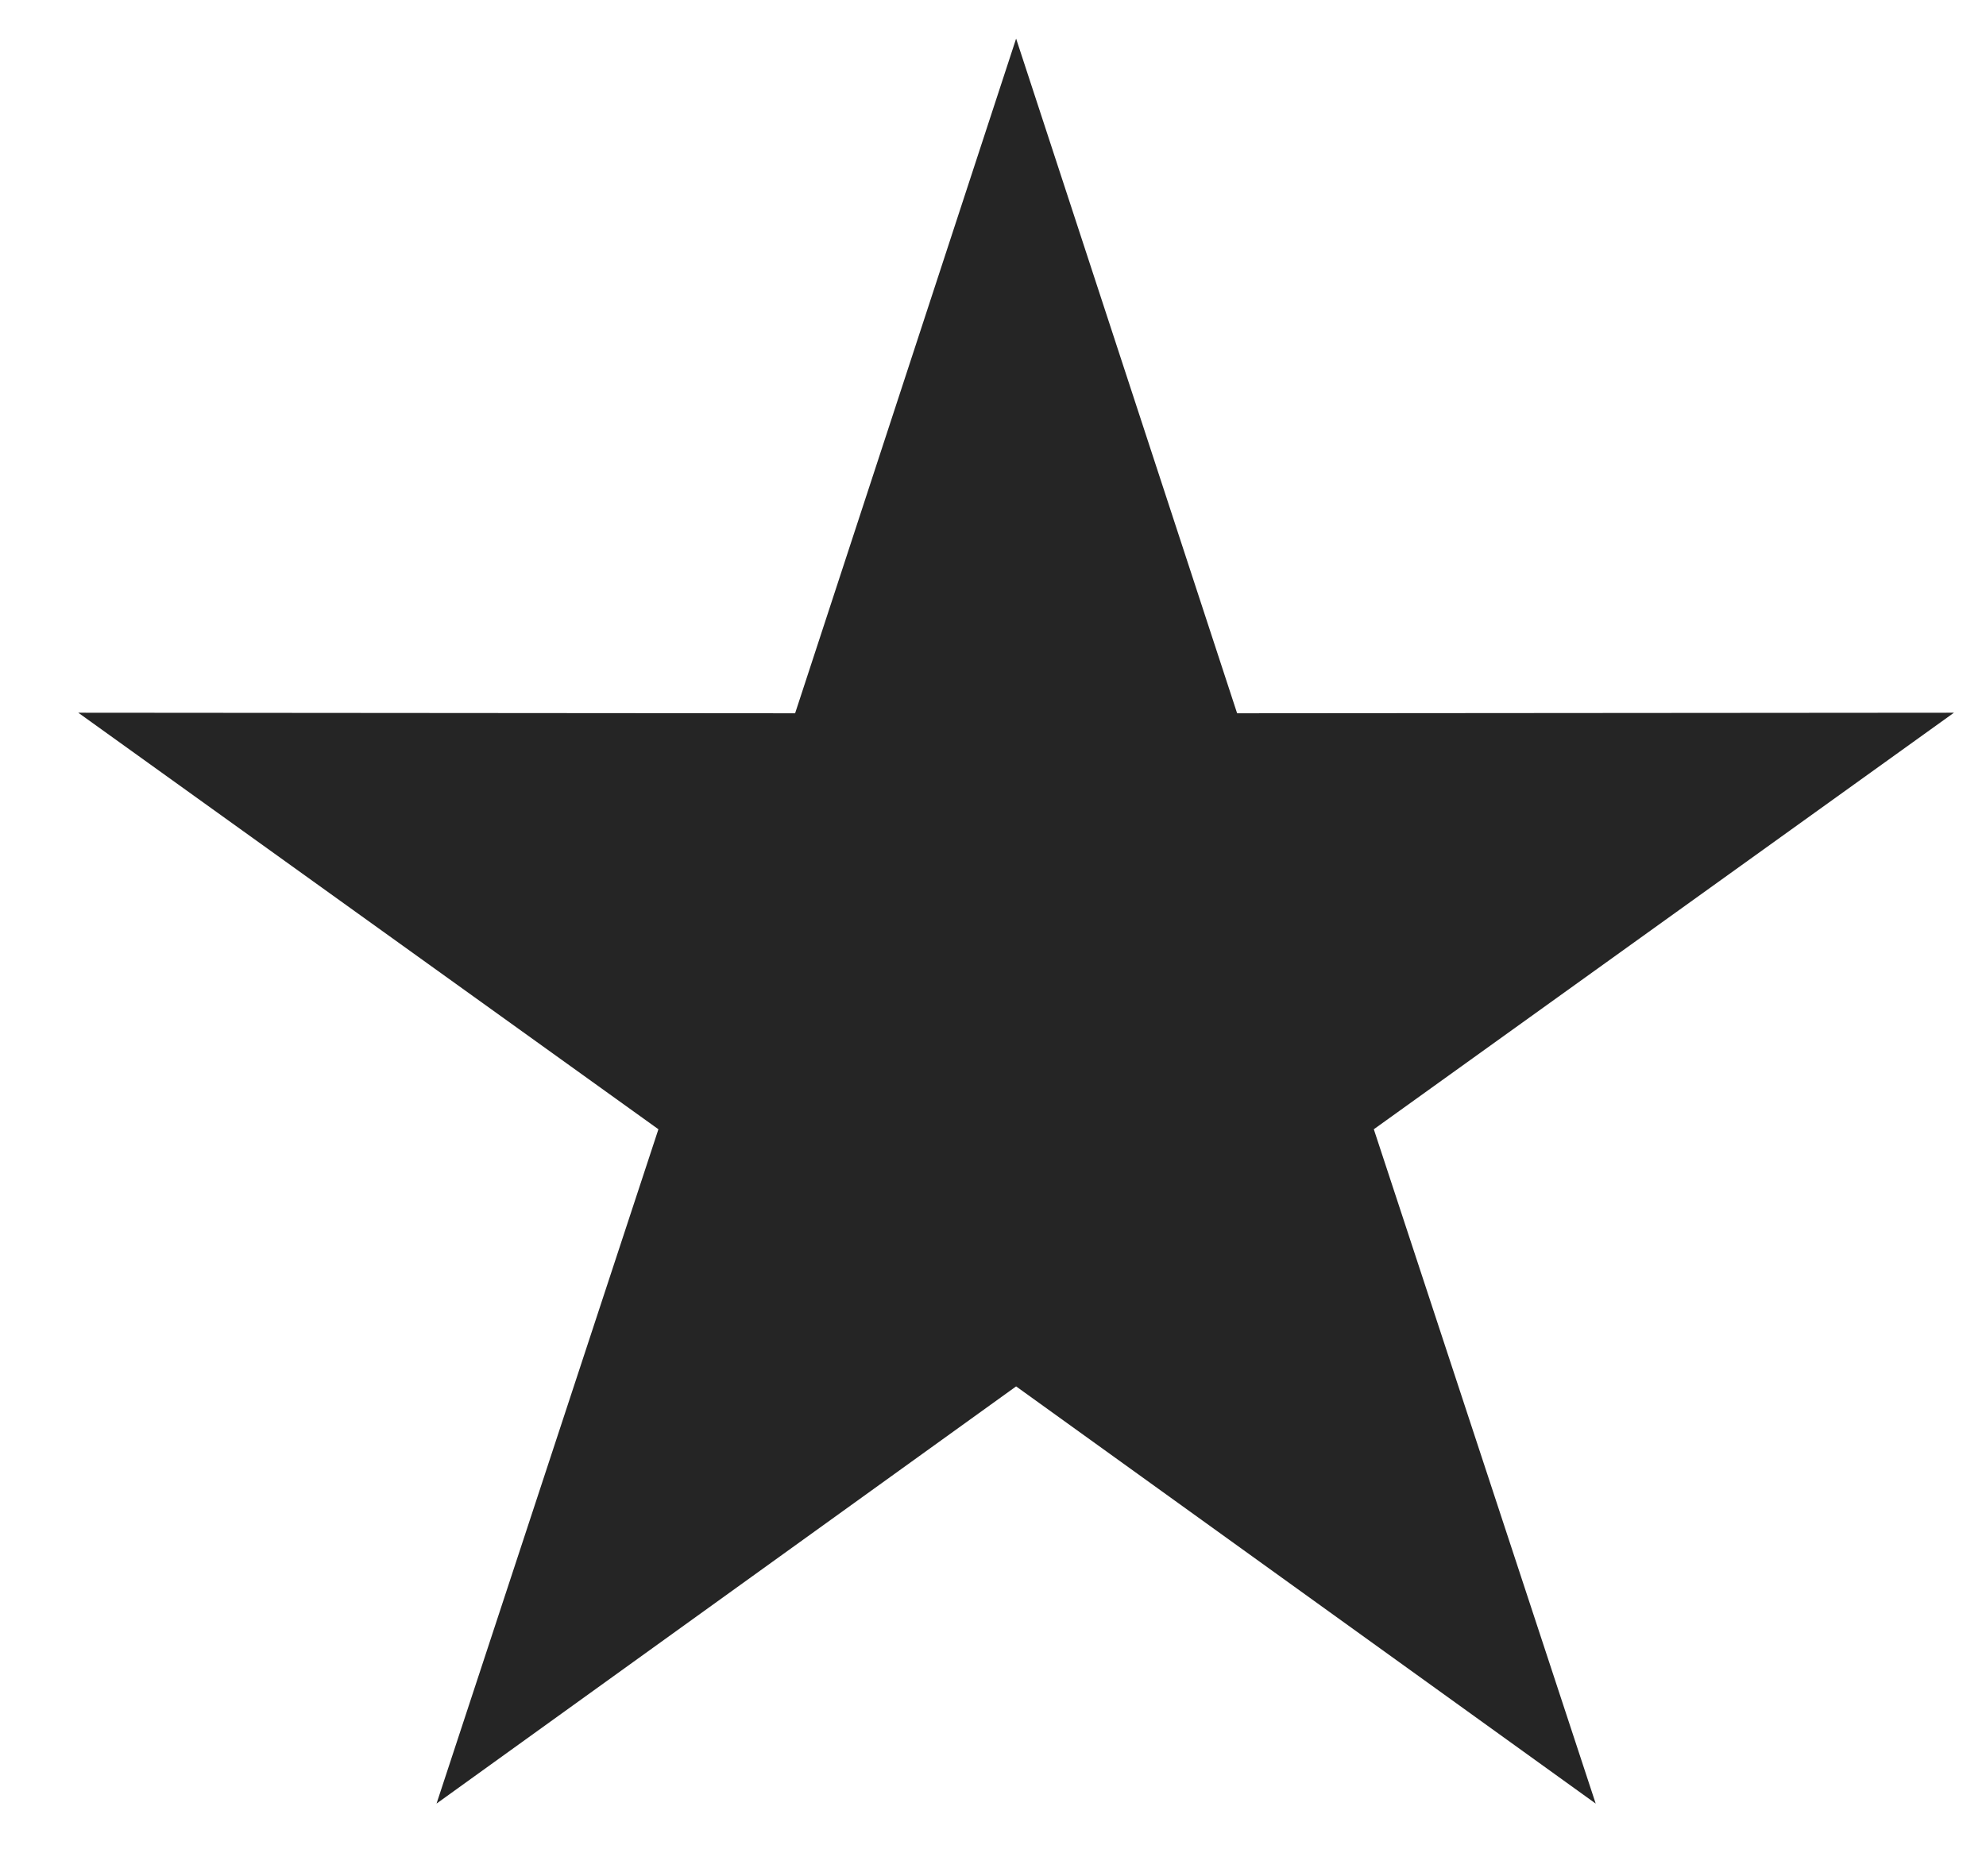
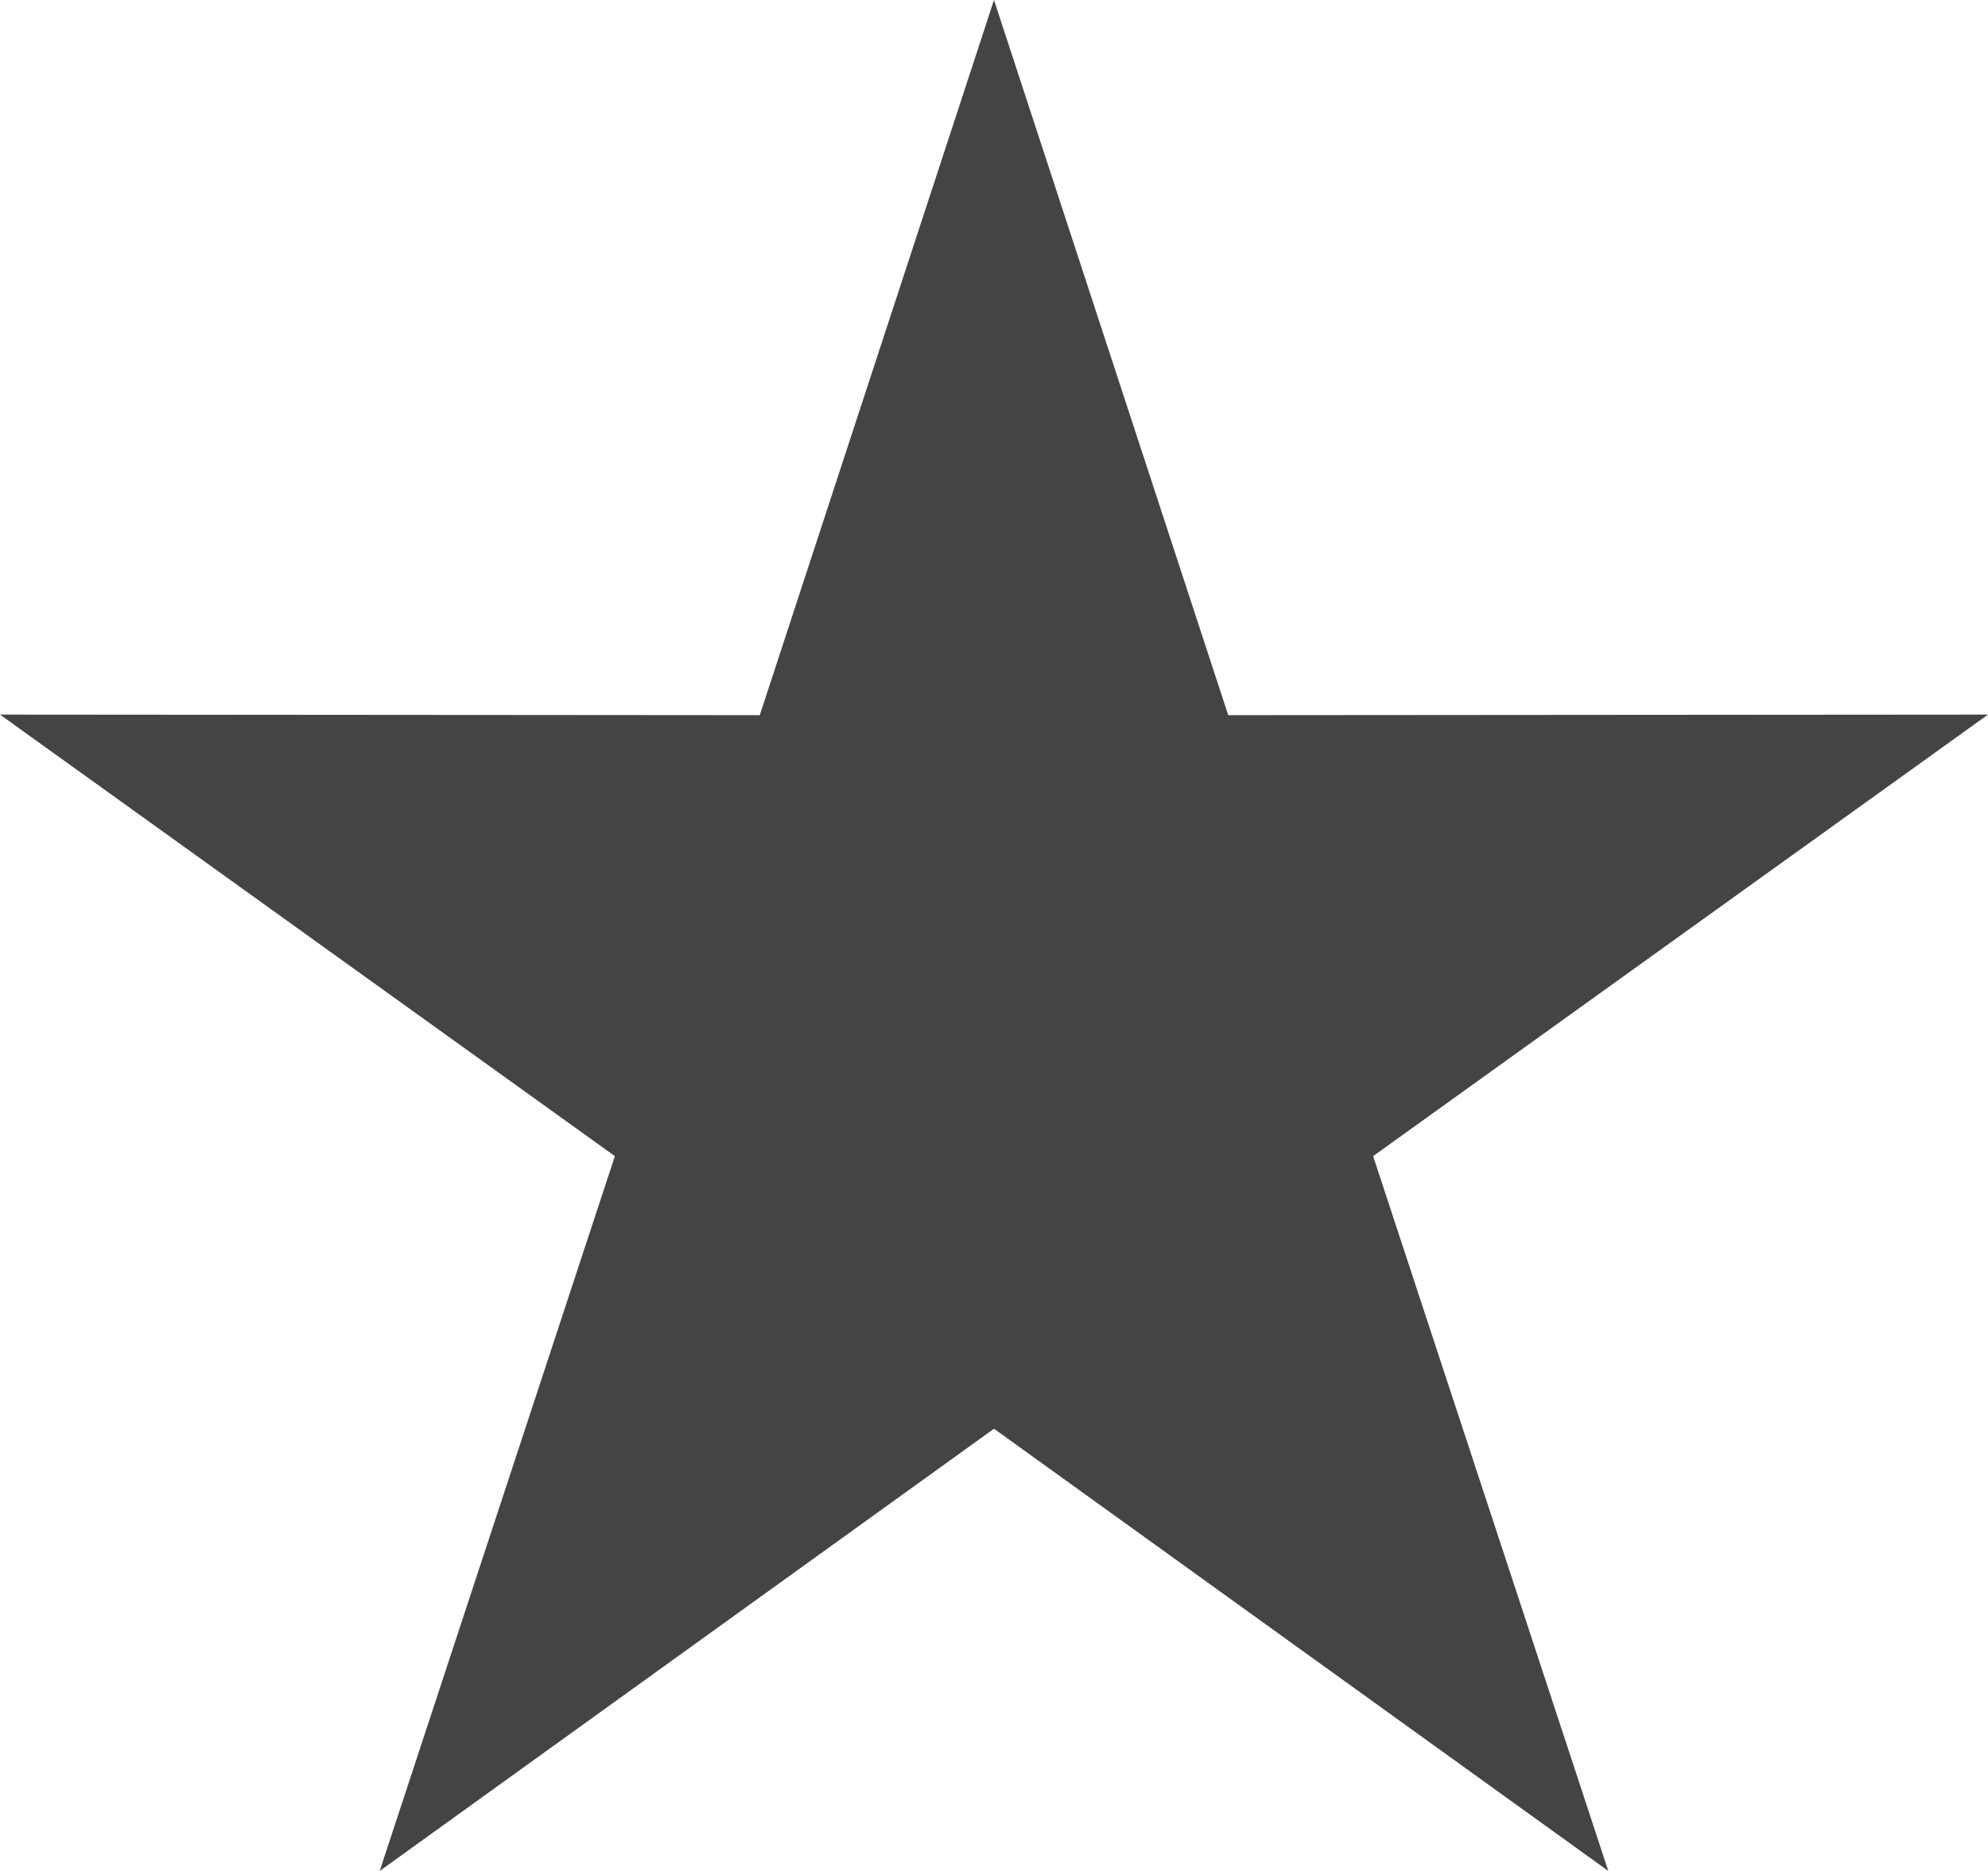
- <svg xmlns="http://www.w3.org/2000/svg" width="18px" height="17px" viewBox="0 0 18 17" version="1.1">
-   <defs />
-   <g class="css-fill" id="Page-1" stroke="none" stroke-width="1" fill="none" fill-rule="evenodd">
-     <g id="kommentar-star" transform="translate(0.709509, 0.35)" fill="#252525">
-       <polygon id="Star-1" points="8.5 12.218 3.247 16 5.258 9.887 2.82241119e-14 6.111 6.497 6.116 8.5 0 10.503 6.116 17 6.111 11.742 9.887 13.753 16 " />
-     </g>
+ <svg xmlns="http://www.w3.org/2000/svg" width="17px" height="16px" viewBox="0 0 17 16" version="1.1">
+   <g id="kommentar-star" fill="#444444">
+     <polygon points="8.5 12.218 3.247 16 5.258 9.887 2.82241119e-14 6.111 6.497 6.116 8.5 0 10.503 6.116 17 6.111 11.742 9.887 13.753 16 " />
  </g>
</svg>
